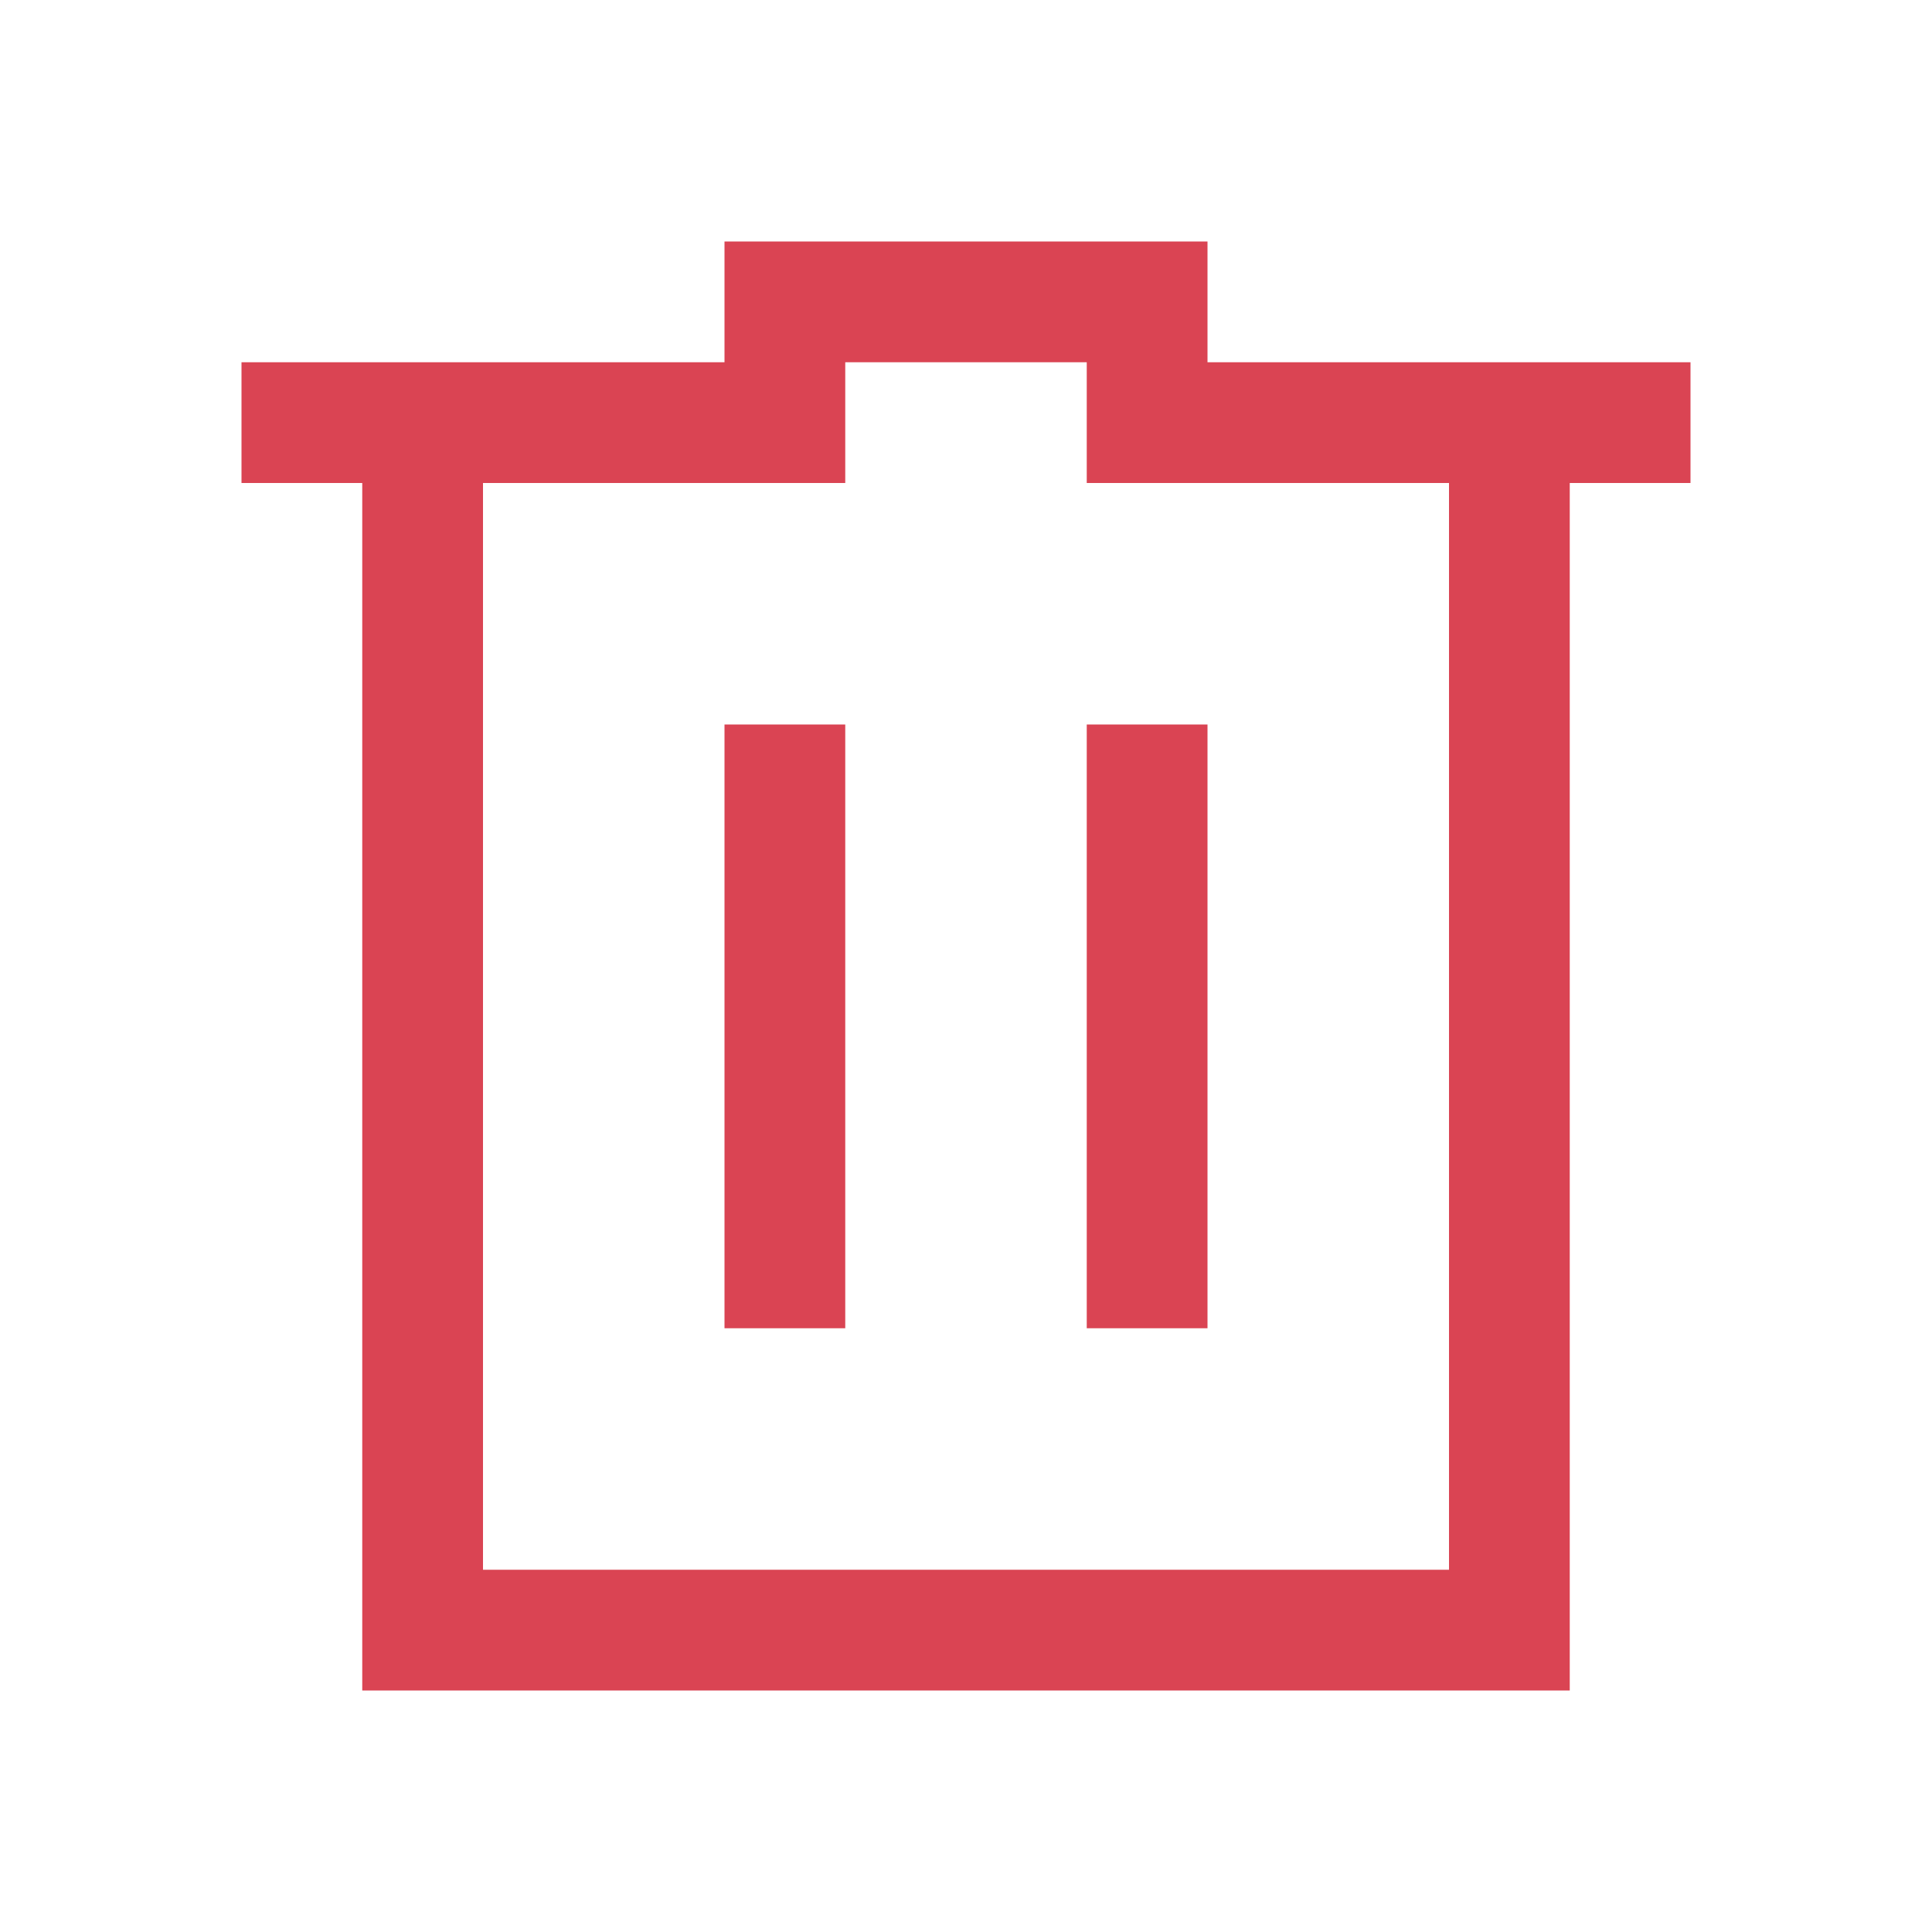
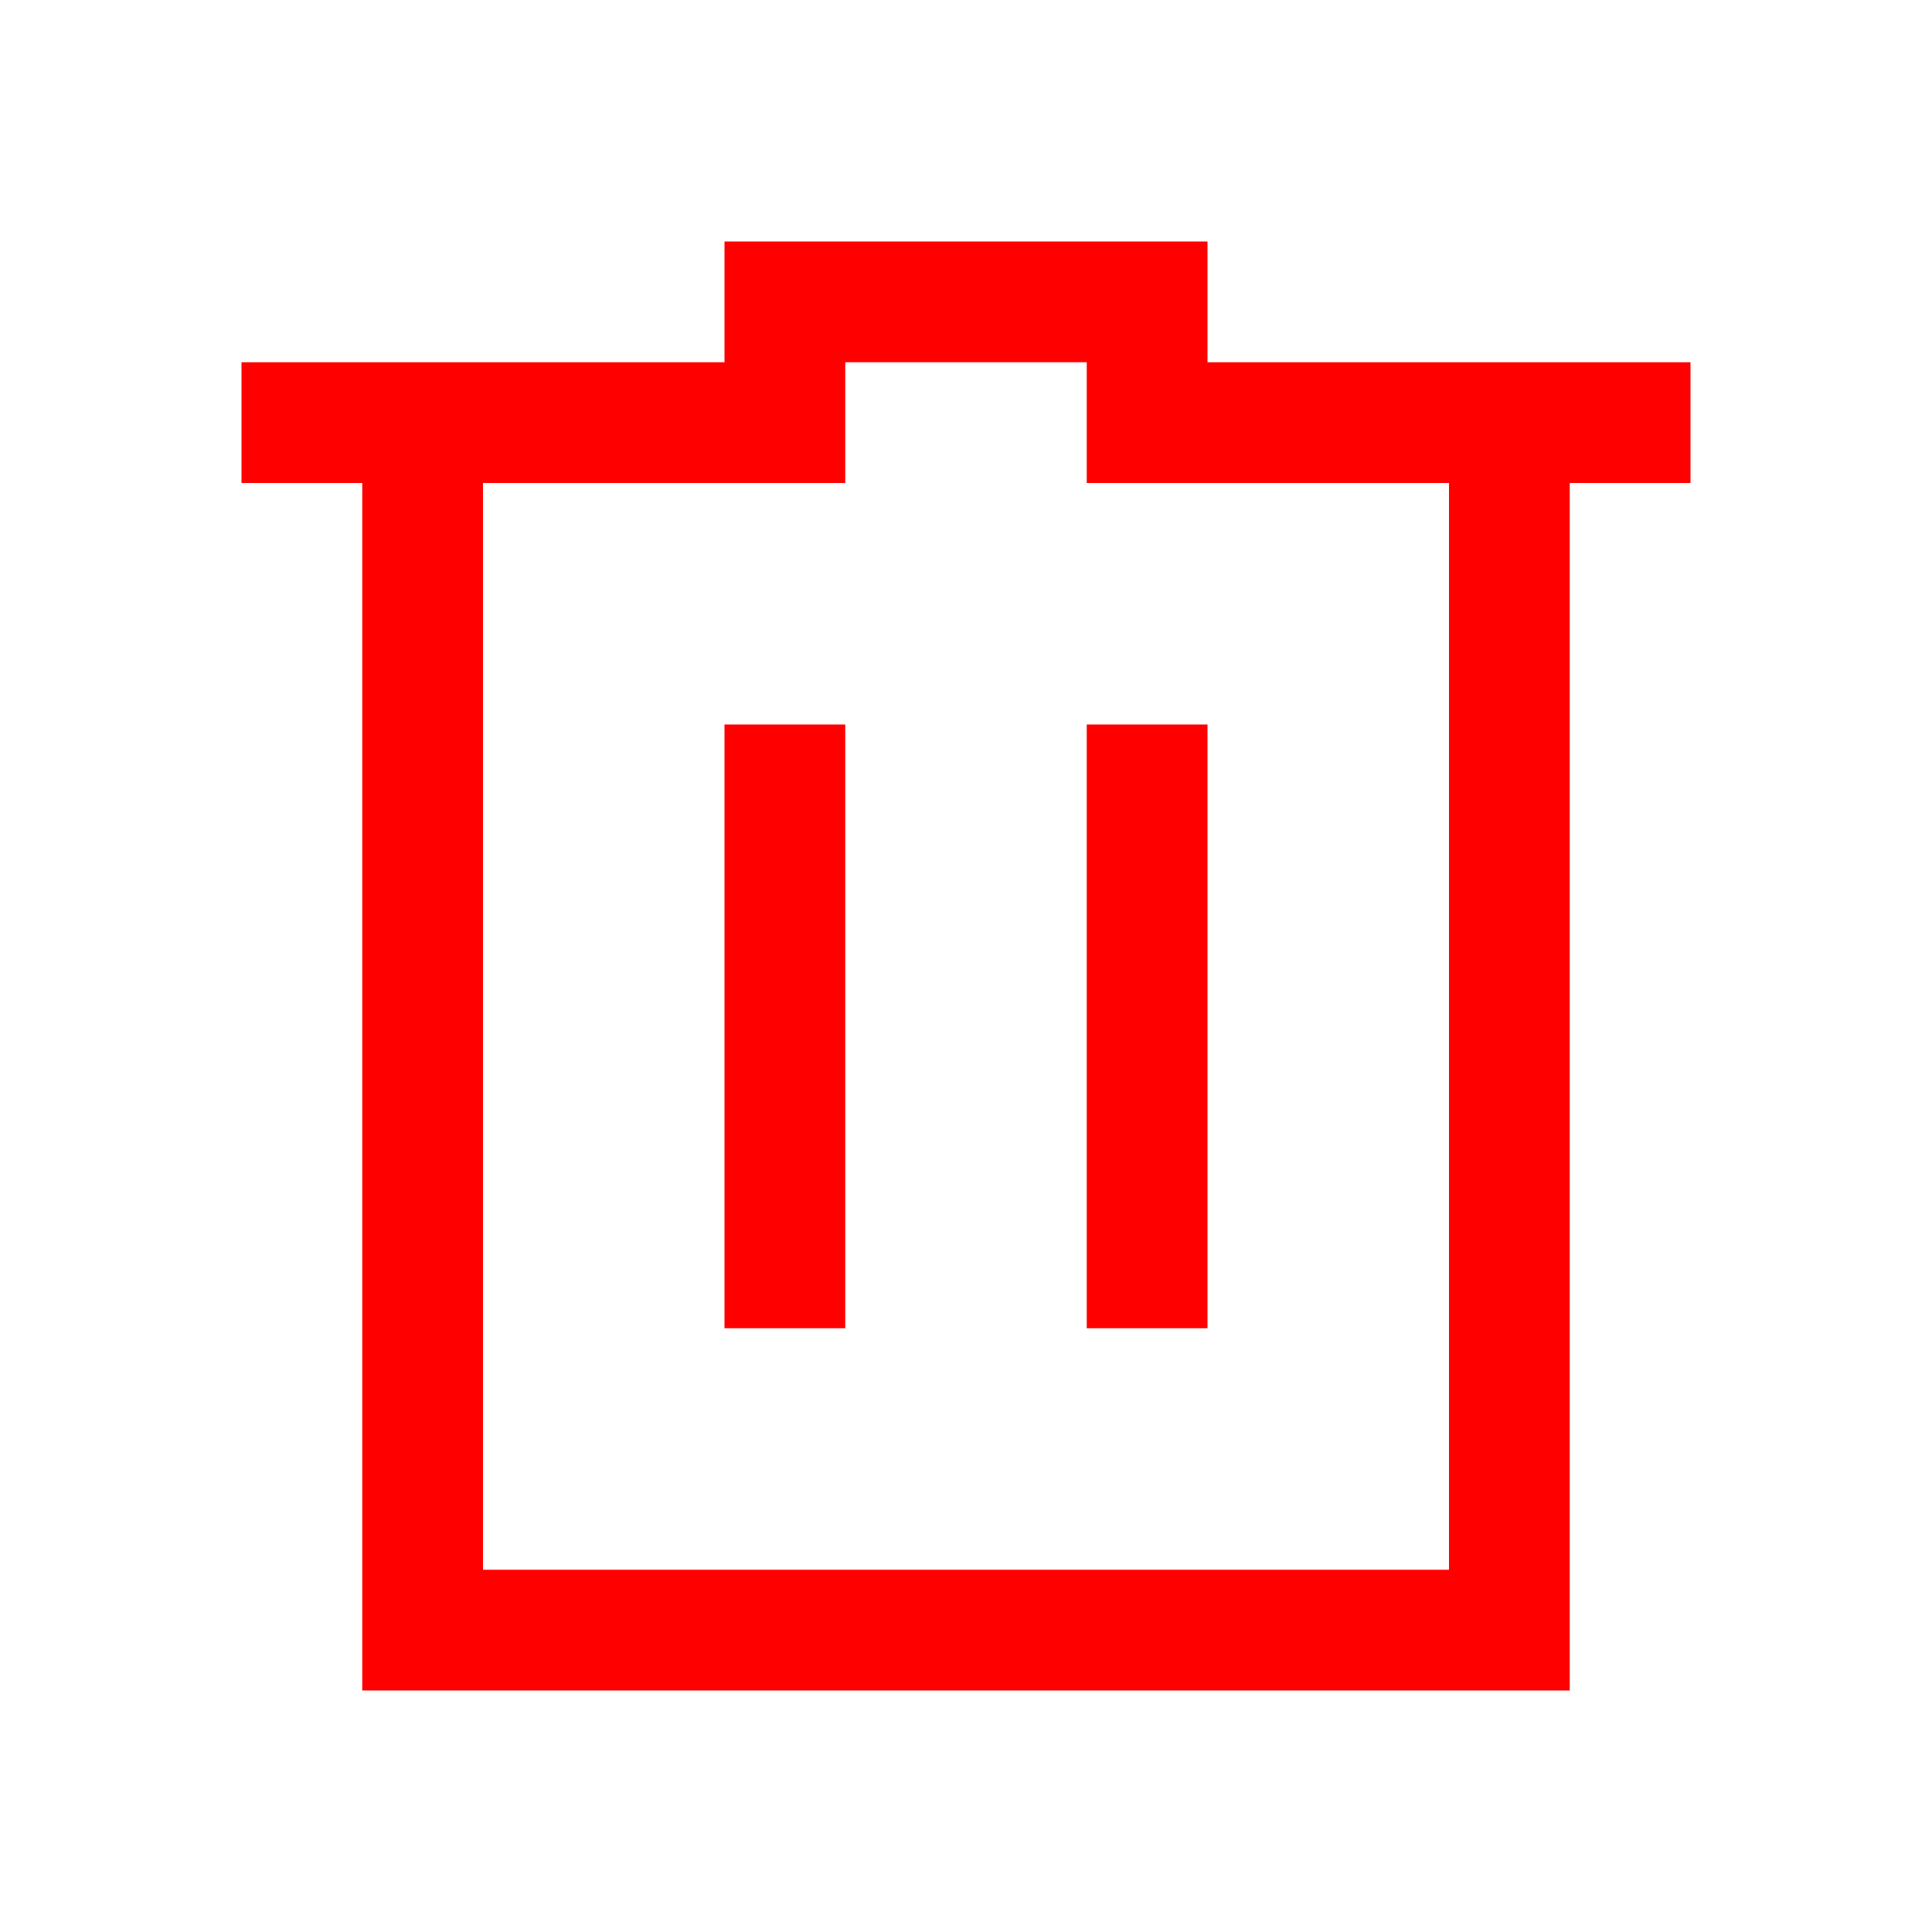
<svg xmlns="http://www.w3.org/2000/svg" width="16" height="16" id="svg2" version="1.1" viewBox="0 0 16 16">
  <defs id="defs4" />
  <g id="layer1" transform="translate(0,-1036.362)">
-     <path style="fill:#da4453;fill-opacity:1;stroke:none" d="M 6 2 L 6 3 L 2 3 L 2 4 L 3 4 L 3 14 L 4 14 L 13 14 L 13 13 L 13 4 L 14 4 L 14 3 L 10 3 L 10 2 L 6 2 z M 7 3 L 9 3 L 9 4 L 10 4 L 12 4 L 12 13 L 4 13 L 4 4 L 7 4 L 7 3 z M 6 6 L 6 11 L 7 11 L 7 6 L 6 6 z M 9 6 L 9 11 L 10 11 L 10 6 L 9 6 z " transform="translate(0,1036.362)" id="path4153" />
+     <path style="fill:#ff0000;fill-opacity:1;stroke:none" d="M 6 2 L 6 3 L 2 3 L 2 4 L 3 4 L 3 14 L 4 14 L 13 14 L 13 13 L 13 4 L 14 4 L 14 3 L 10 3 L 10 2 L 6 2 z M 7 3 L 9 3 L 9 4 L 10 4 L 12 4 L 12 13 L 4 13 L 4 4 L 7 4 L 7 3 z M 6 6 L 6 11 L 7 11 L 7 6 L 6 6 z M 9 6 L 9 11 L 10 11 L 10 6 L 9 6 z " transform="translate(0,1036.362)" id="path4153" />
  </g>
</svg>
